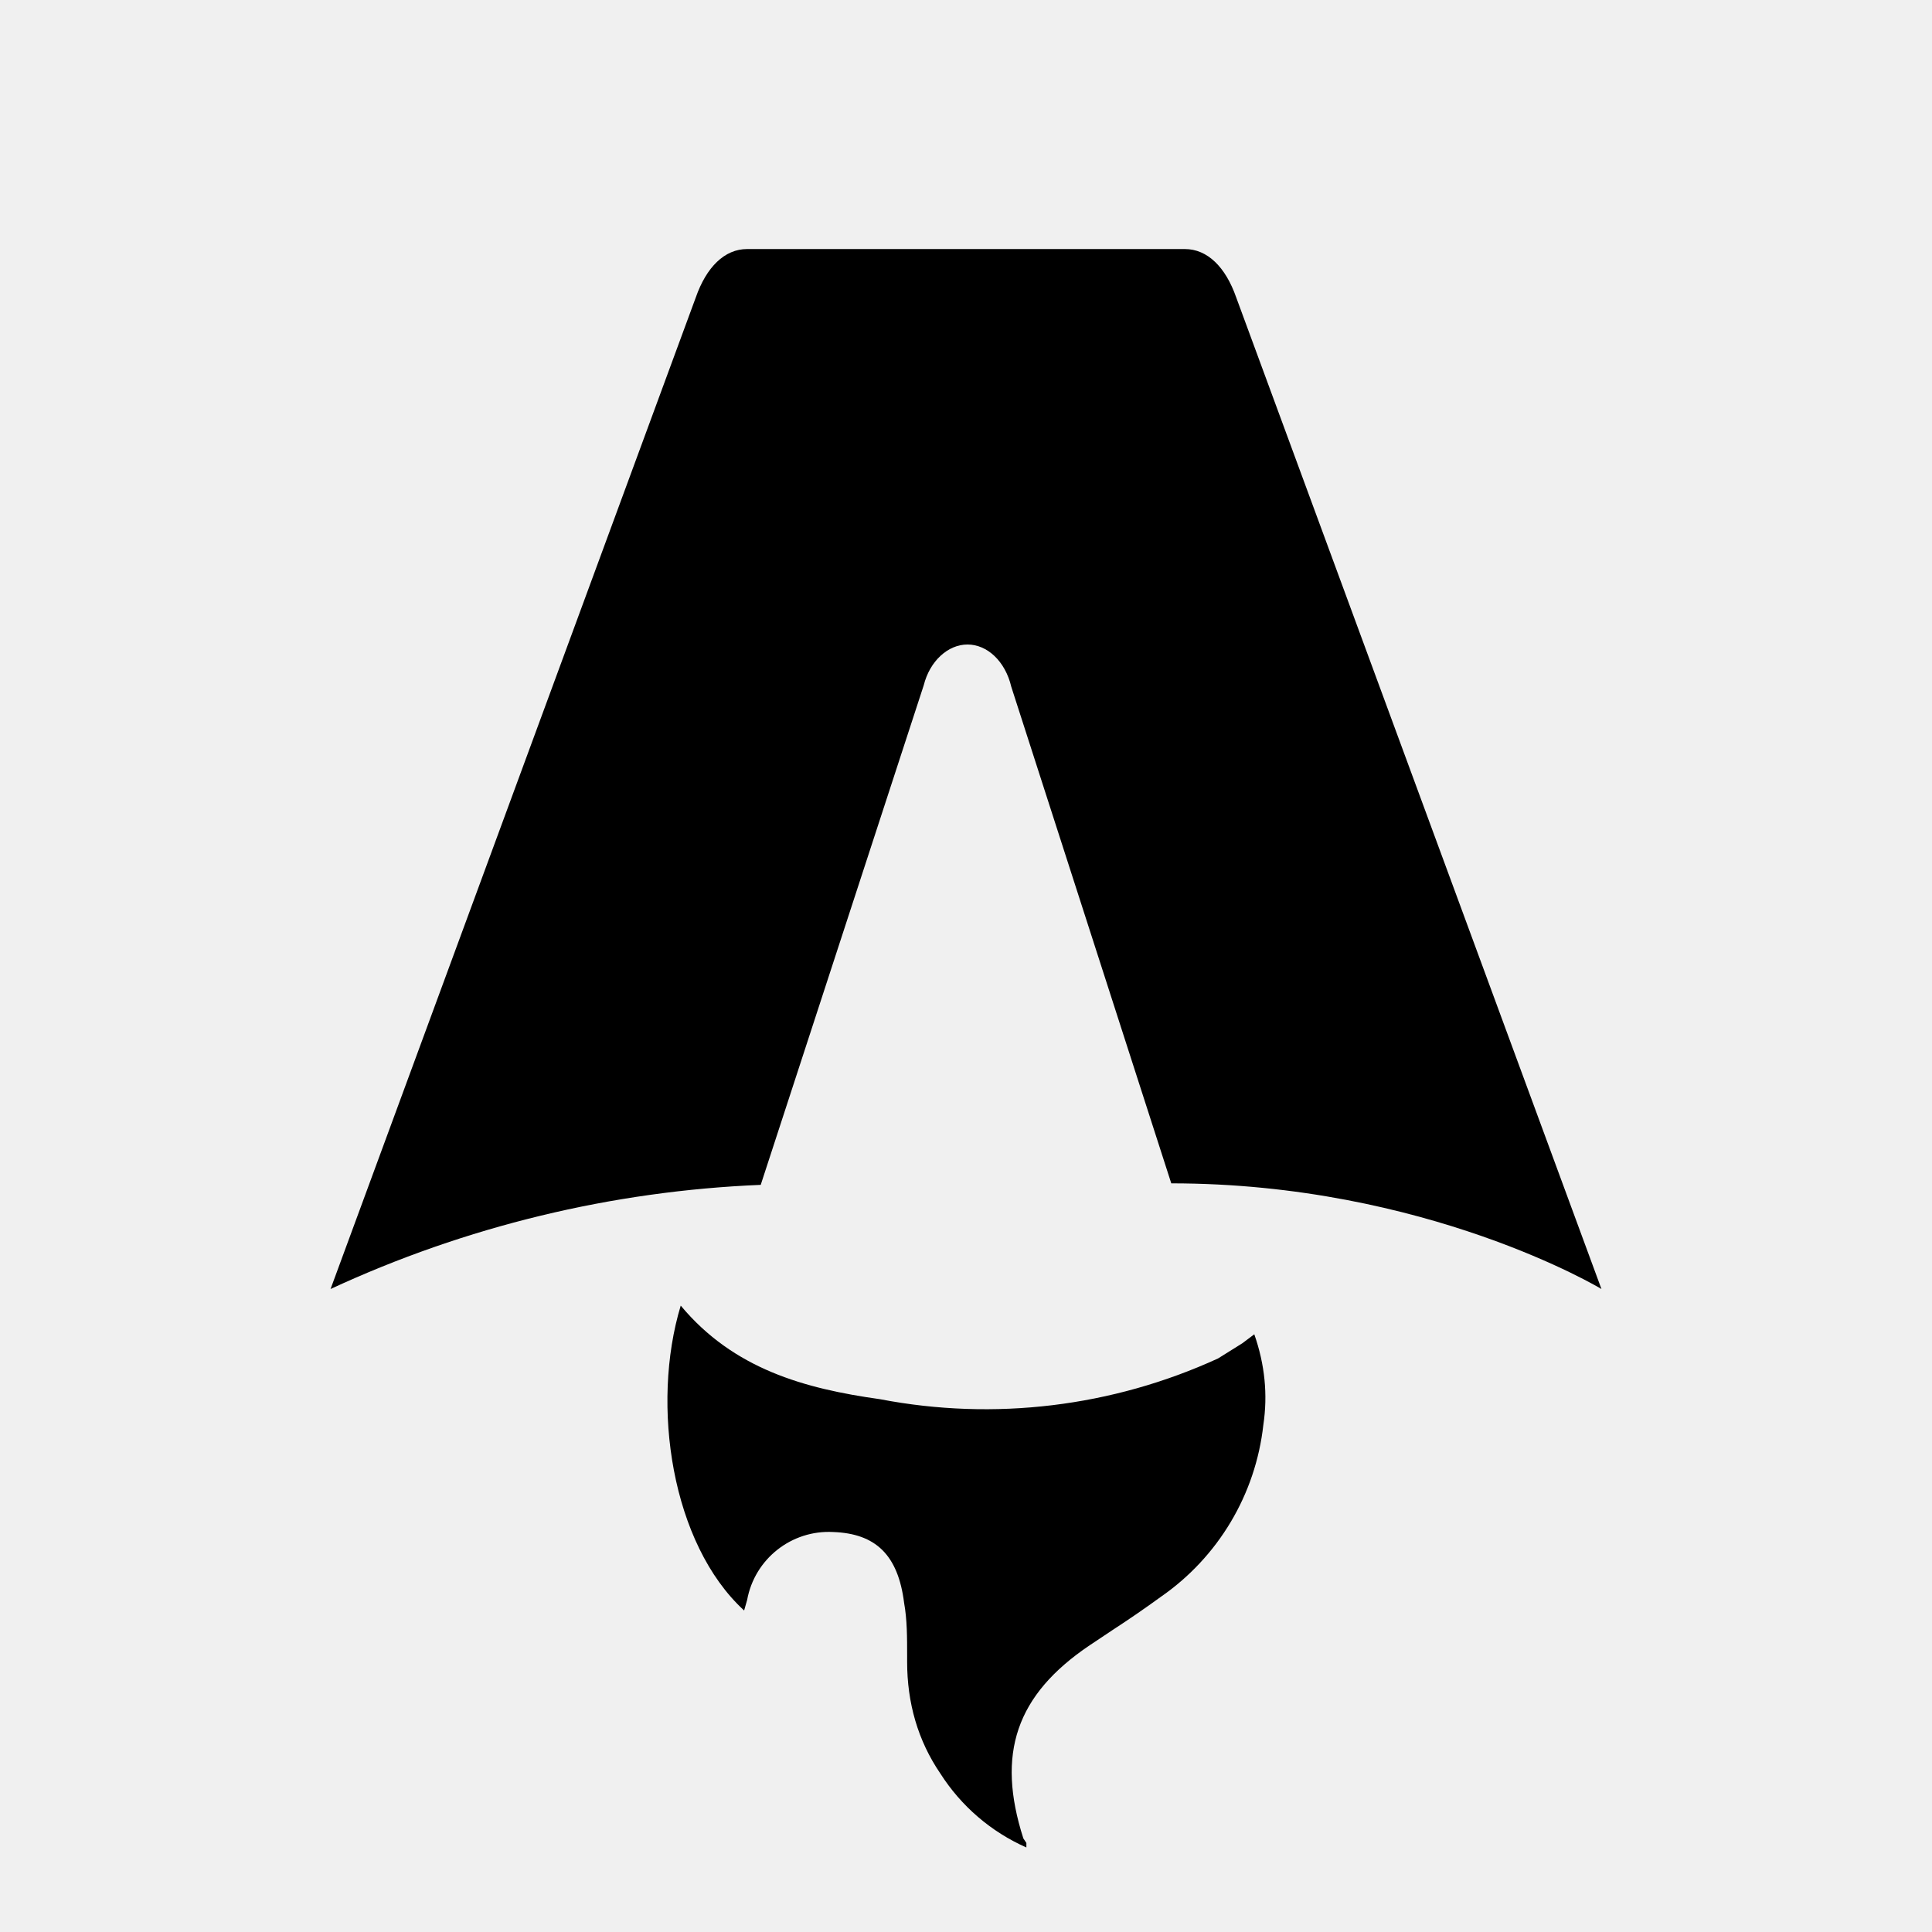
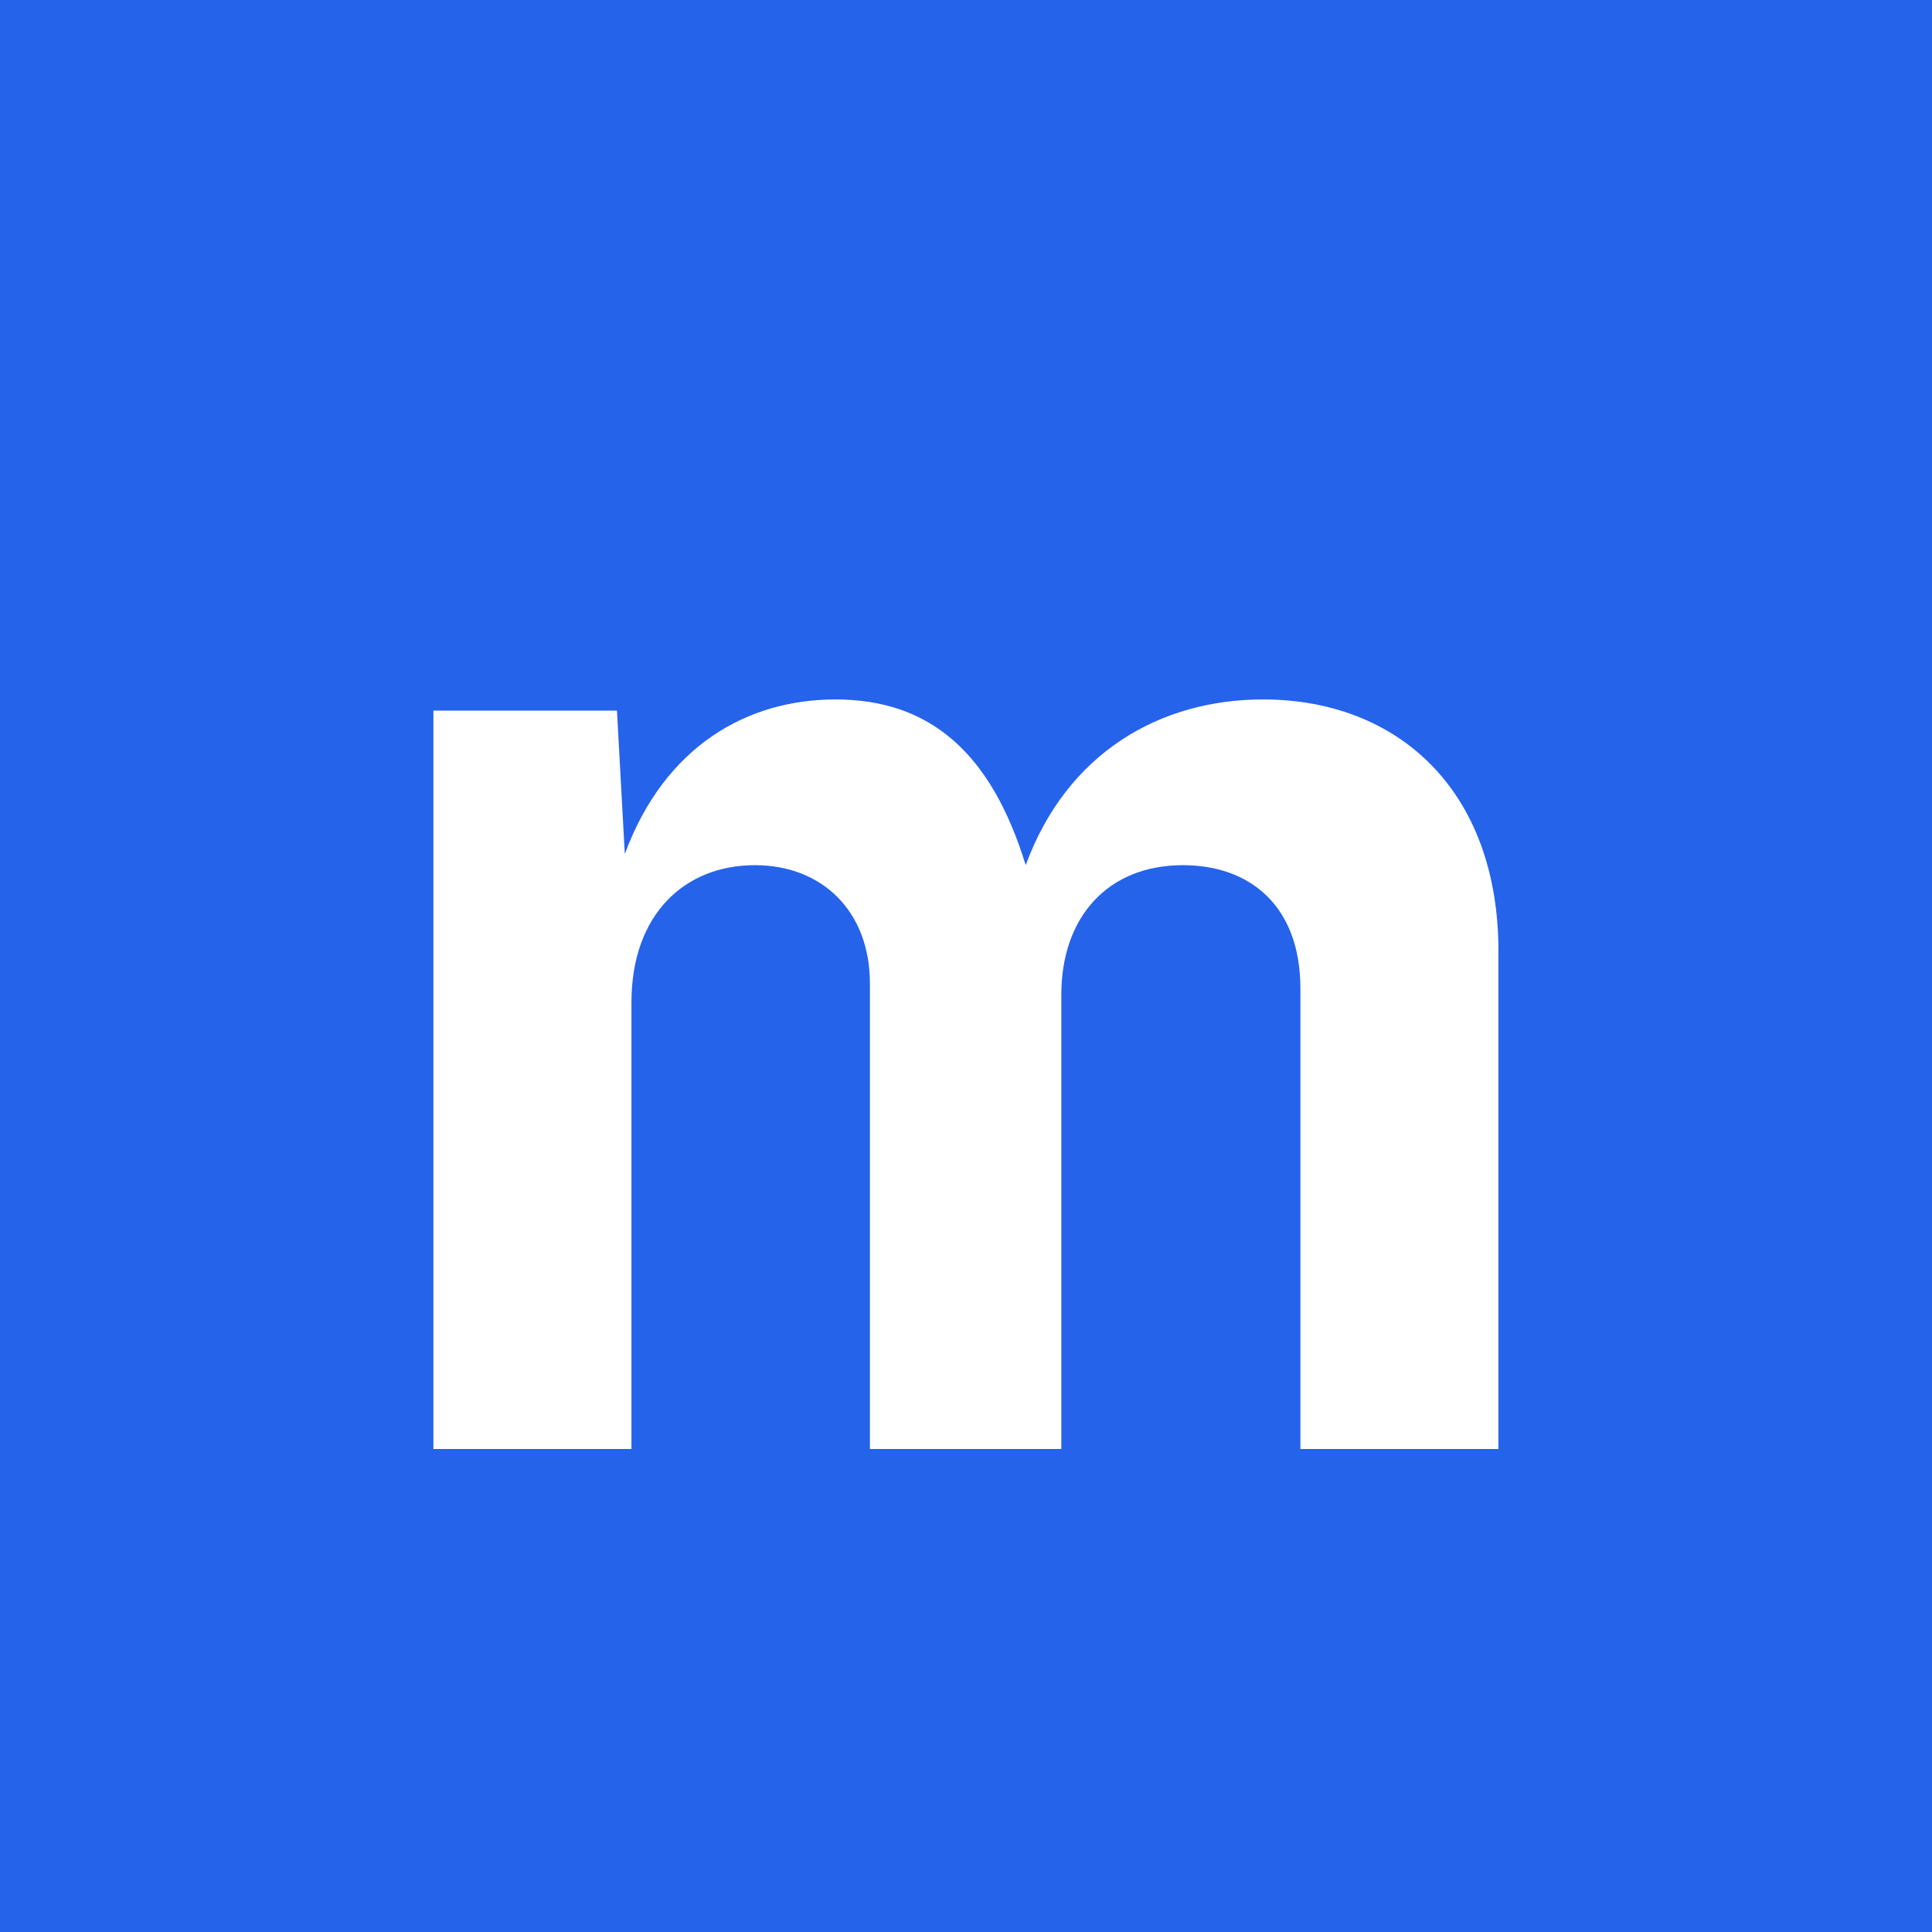
- <svg xmlns="http://www.w3.org/2000/svg" fill="none" viewBox="0 0 128 128">
-   <path d="M50.4 78.5a75.1 75.1 0 0 0-28.5 6.9l24.2-65.7c.7-2 1.9-3.2 3.4-3.2h29c1.5 0 2.7 1.2 3.4 3.2l24.2 65.7s-11.6-7-28.5-7L67 45.5c-.4-1.7-1.6-2.8-2.9-2.8-1.3 0-2.5 1.1-2.9 2.7L50.4 78.5Zm-1.1 28.2Zm-4.2-20.2c-2 6.6-.6 15.8 4.2 20.2a17.5 17.5 0 0 1 .2-.7 5.5 5.5 0 0 1 5.7-4.5c2.8.1 4.3 1.5 4.7 4.7.2 1.1.2 2.3.2 3.5v.4c0 2.7.7 5.2 2.2 7.4a13 13 0 0 0 5.7 4.9v-.3l-.2-.3c-1.8-5.6-.5-9.5 4.4-12.8l1.5-1a73 73 0 0 0 3.2-2.2 16 16 0 0 0 6.8-11.4c.3-2 .1-4-.6-6l-.8.6-1.6 1a37 37 0 0 1-22.4 2.7c-5-.7-9.7-2-13.2-6.2Z" />
-   <style>
-         path { fill: #000; }
-         @media (prefers-color-scheme: dark) {
-             path { fill: #FFF; }
-         }
-     </style>
+ <svg xmlns="http://www.w3.org/2000/svg" viewBox="0 0 100 100">
+   <rect width="100" height="100" fill="#2563eb" />
+   <text x="50" y="75" font-family="'Inter', Arial, sans-serif" font-size="70" font-weight="bold" fill="white" text-anchor="middle">m</text>
</svg>
